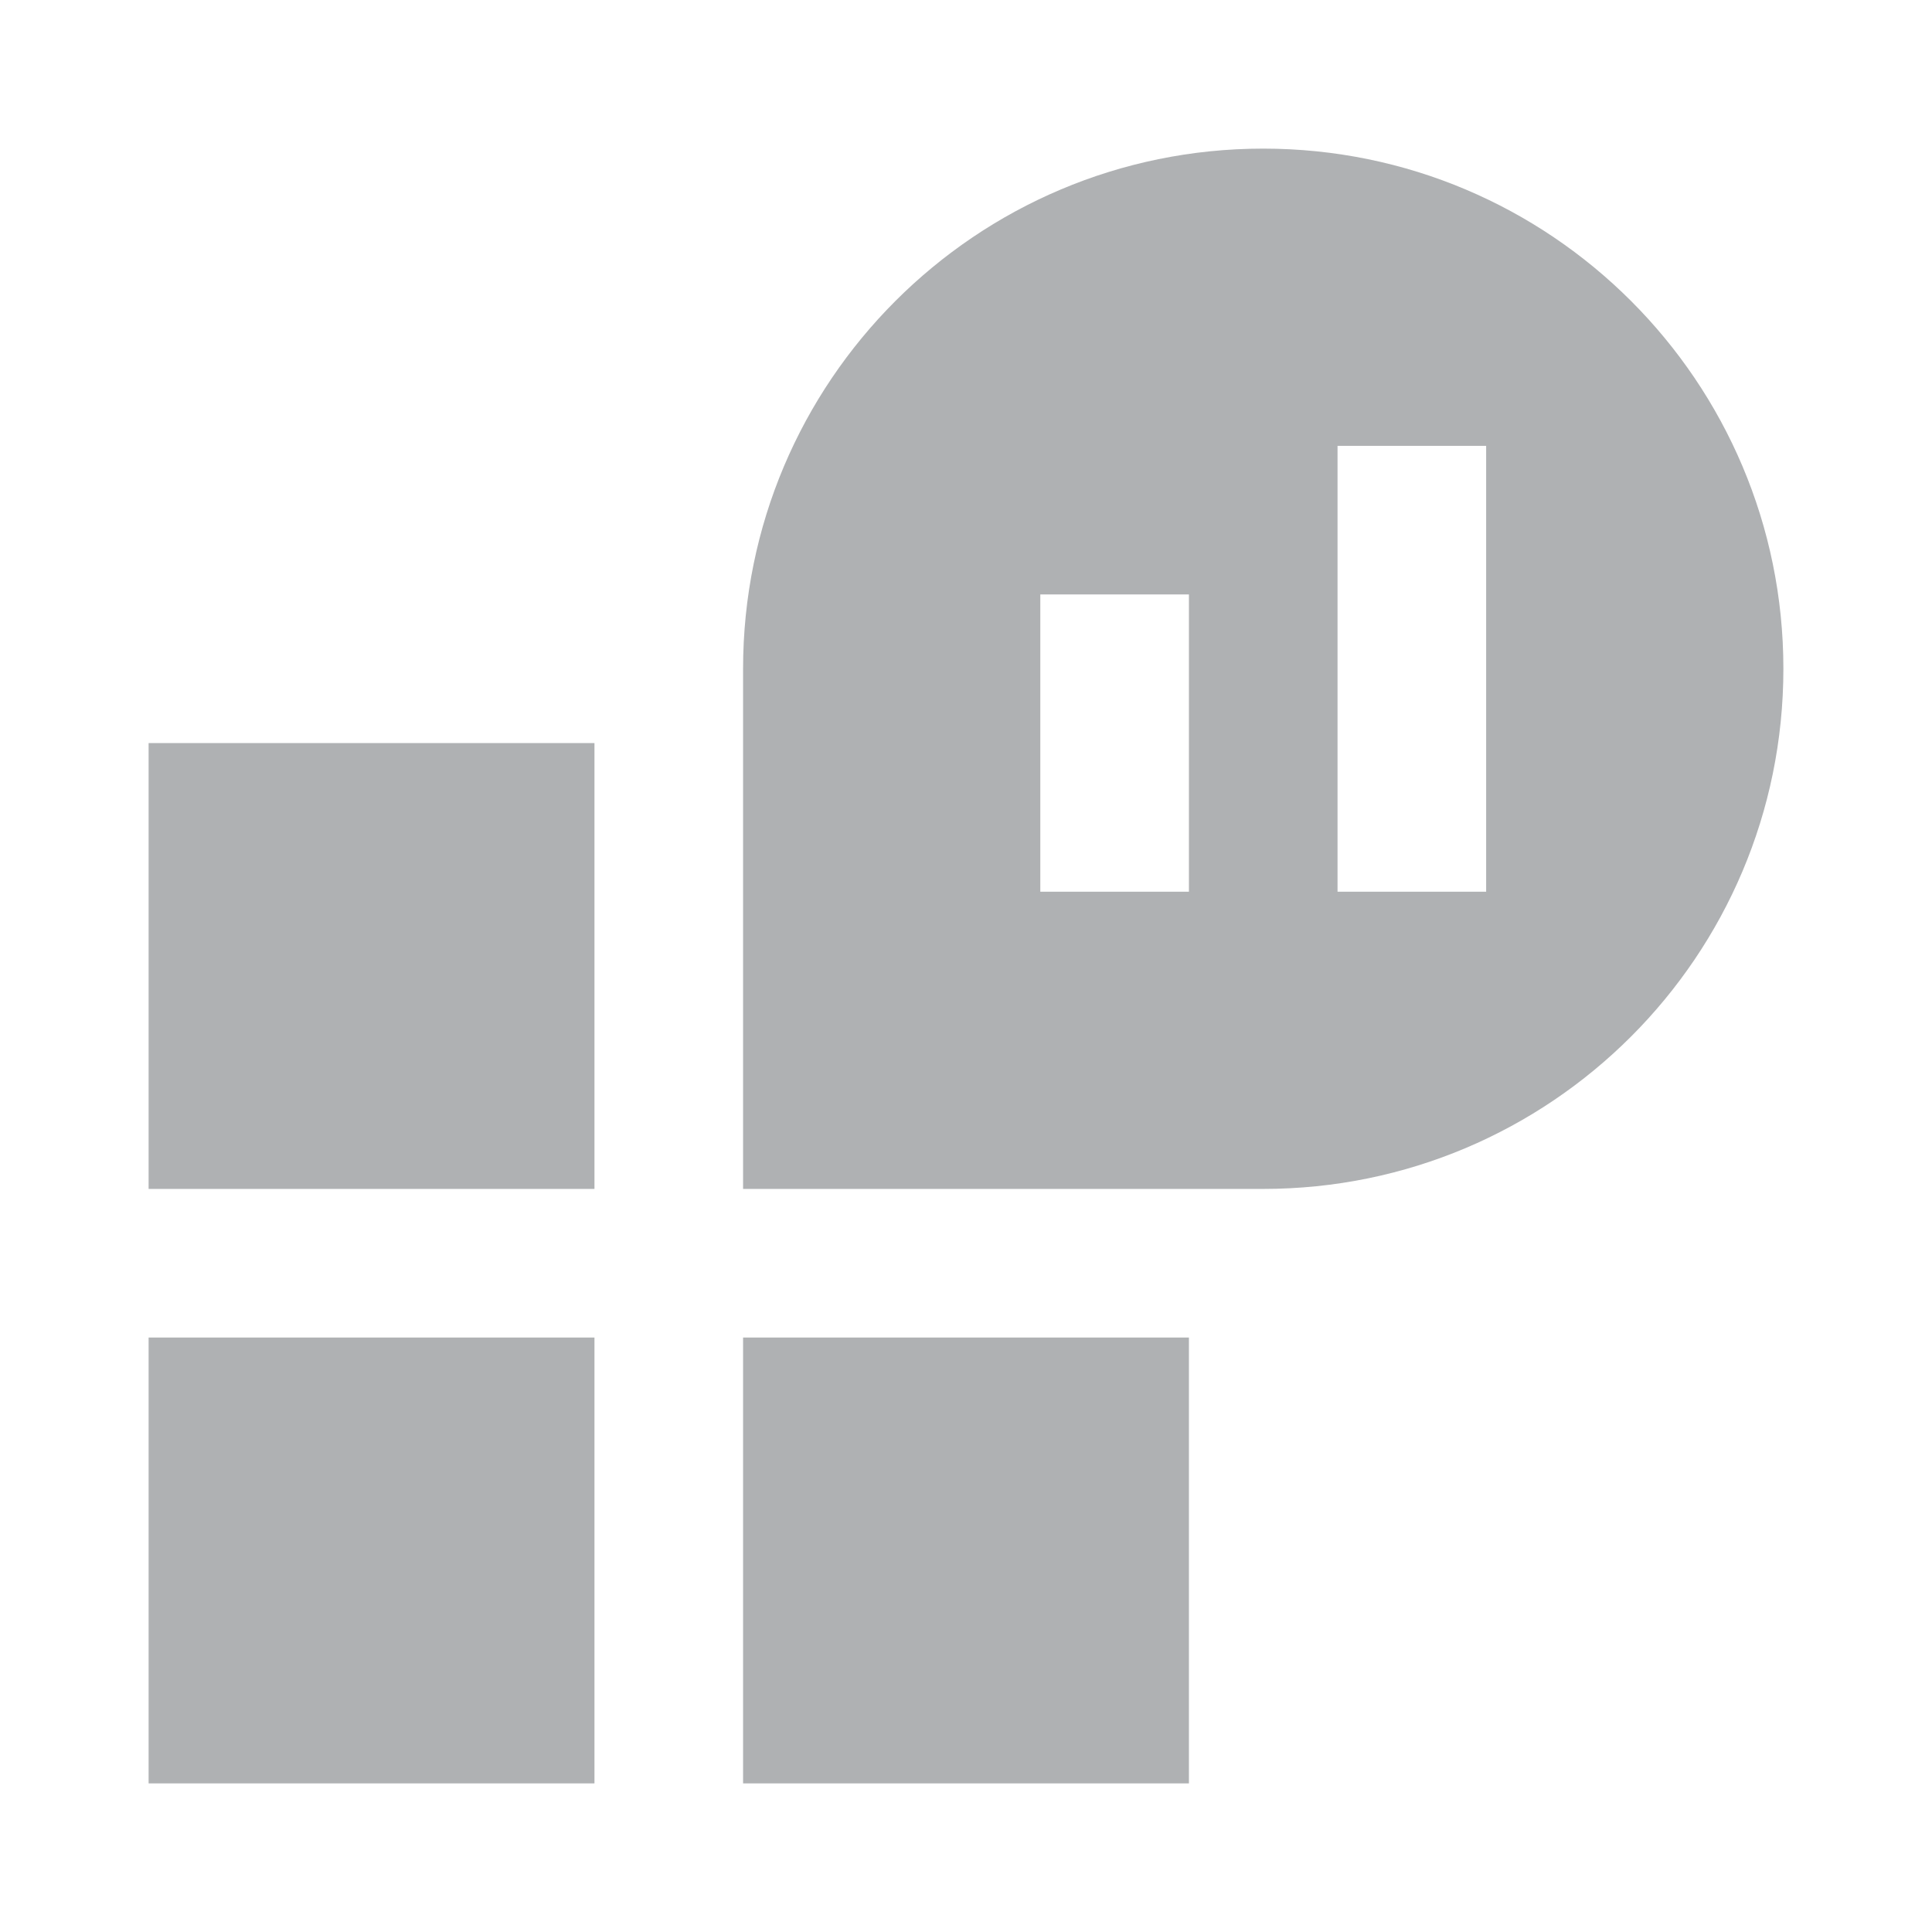
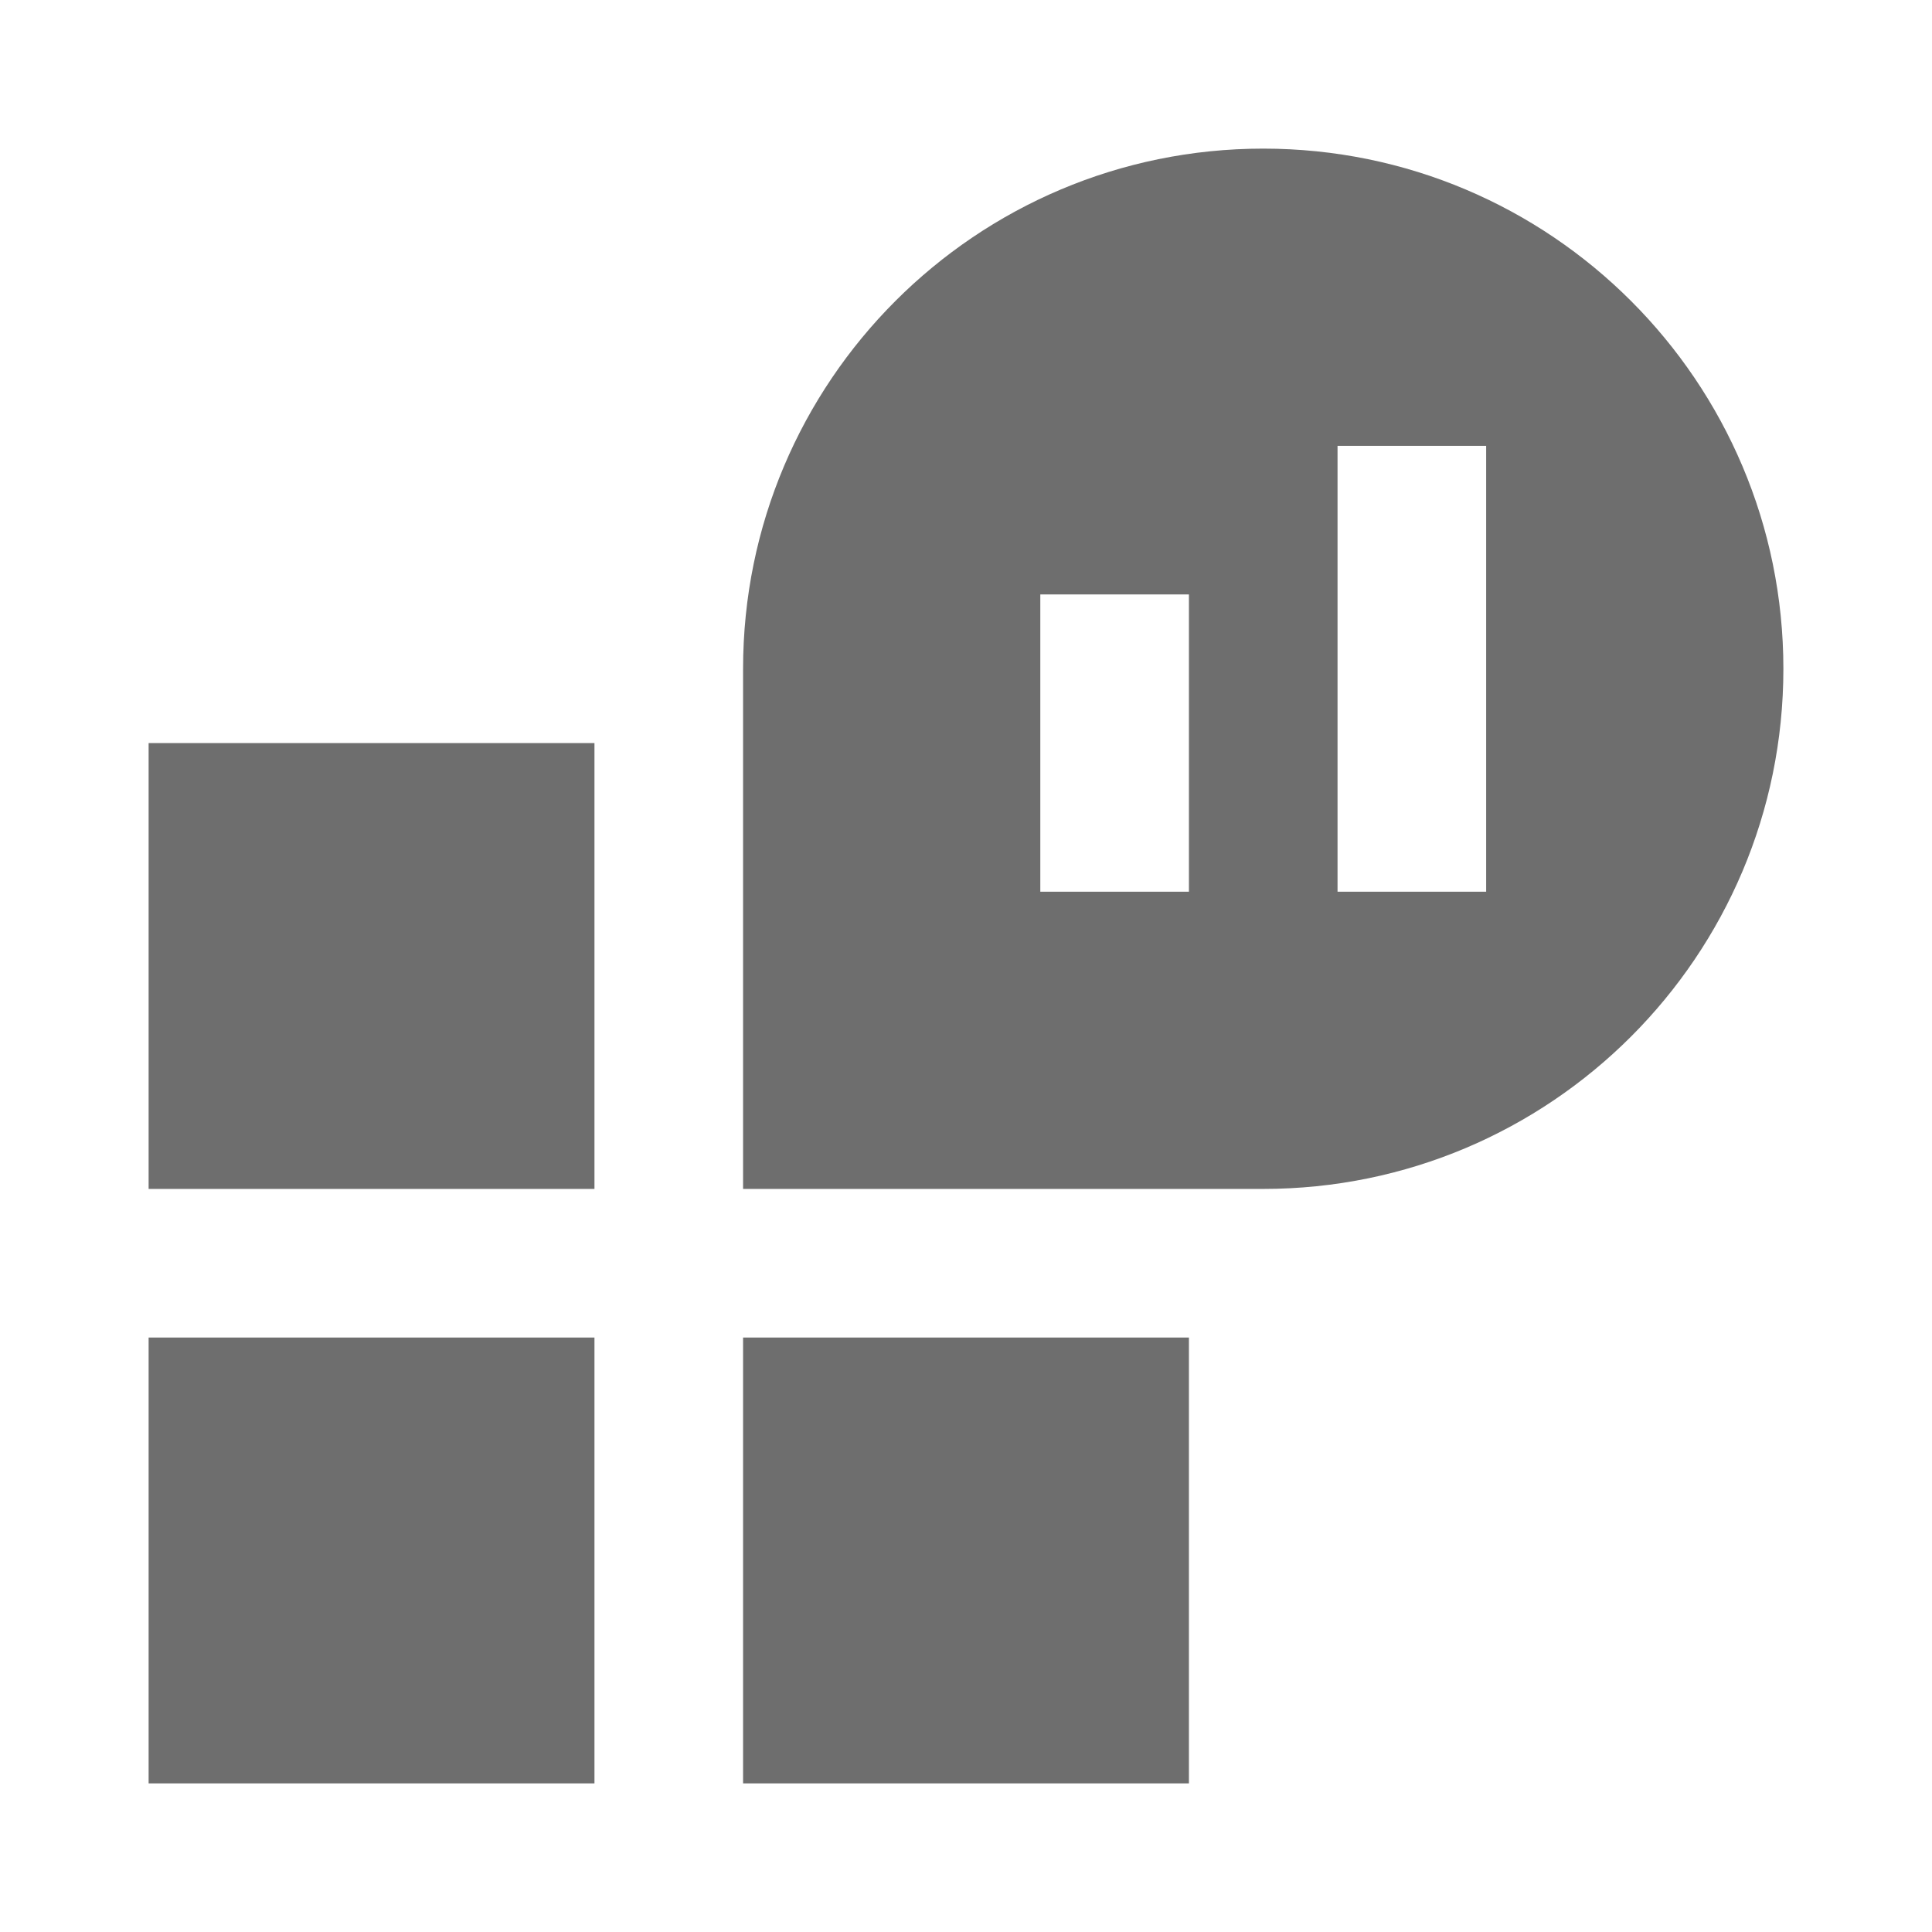
<svg xmlns="http://www.w3.org/2000/svg" width="13" height="13" viewBox="0 0 13 13" fill="none">
-   <rect x="1" y="5" width="3" height="3" fill="#AFB1B3" />
-   <rect x="1" y="9" width="3" height="3" fill="#AFB1B3" />
-   <rect x="5" y="9" width="3" height="3" fill="#AFB1B3" />
-   <path fill-rule="evenodd" clip-rule="evenodd" d="M8.5 8C10.433 8 12 6.433 12 4.5C12 2.567 10.433 1 8.5 1C6.567 1 5 2.567 5 4.5V8H8.5ZM7 4H8V6H7V4ZM10 3H9V6H10V3Z" fill="#AFB1B3" />
+   <rect x="1" y="5" width="3" height="3" fill="#6E6E6E" />
+   <rect x="1" y="9" width="3" height="3" fill="#6E6E6E" />
+   <rect x="5" y="9" width="3" height="3" fill="#6E6E6E" />
+   <path fill-rule="evenodd" clip-rule="evenodd" d="M8.5 8C10.433 8 12 6.433 12 4.5C12 2.567 10.433 1 8.5 1C6.567 1 5 2.567 5 4.5V8H8.5ZM7 4H8V6H7V4ZM10 3H9V6H10V3Z" fill="#6E6E6E" />
</svg>
